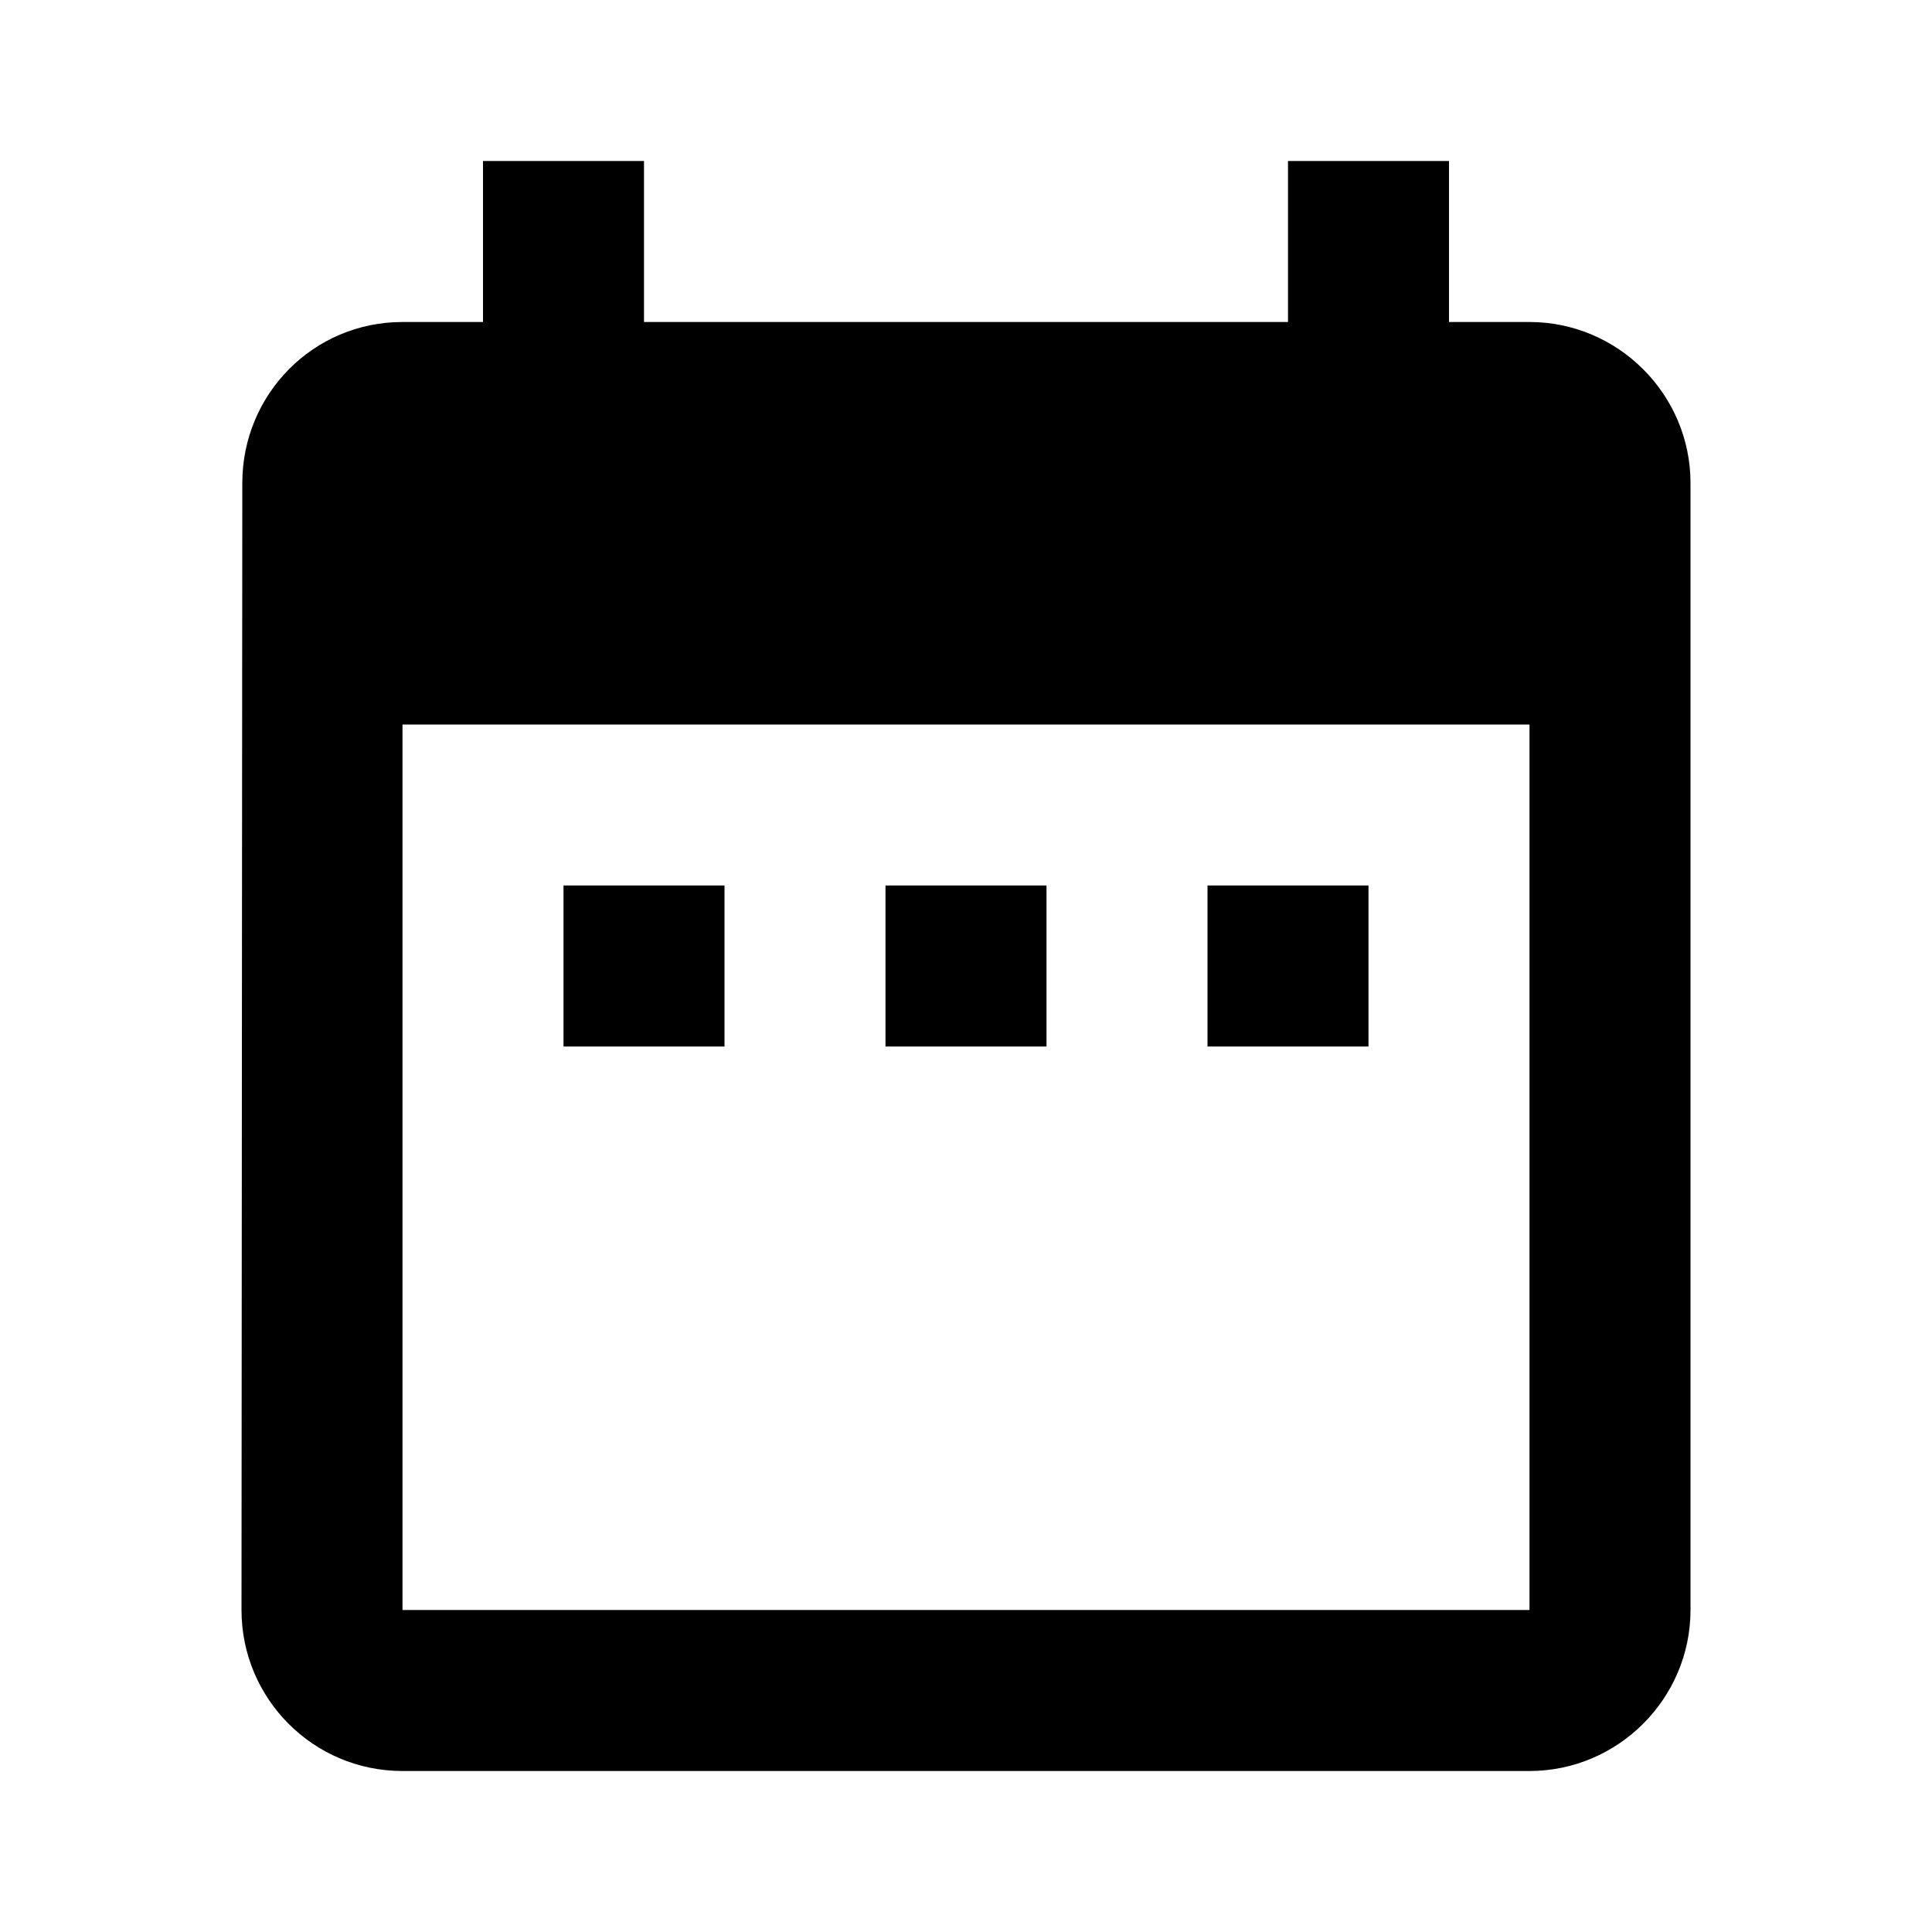
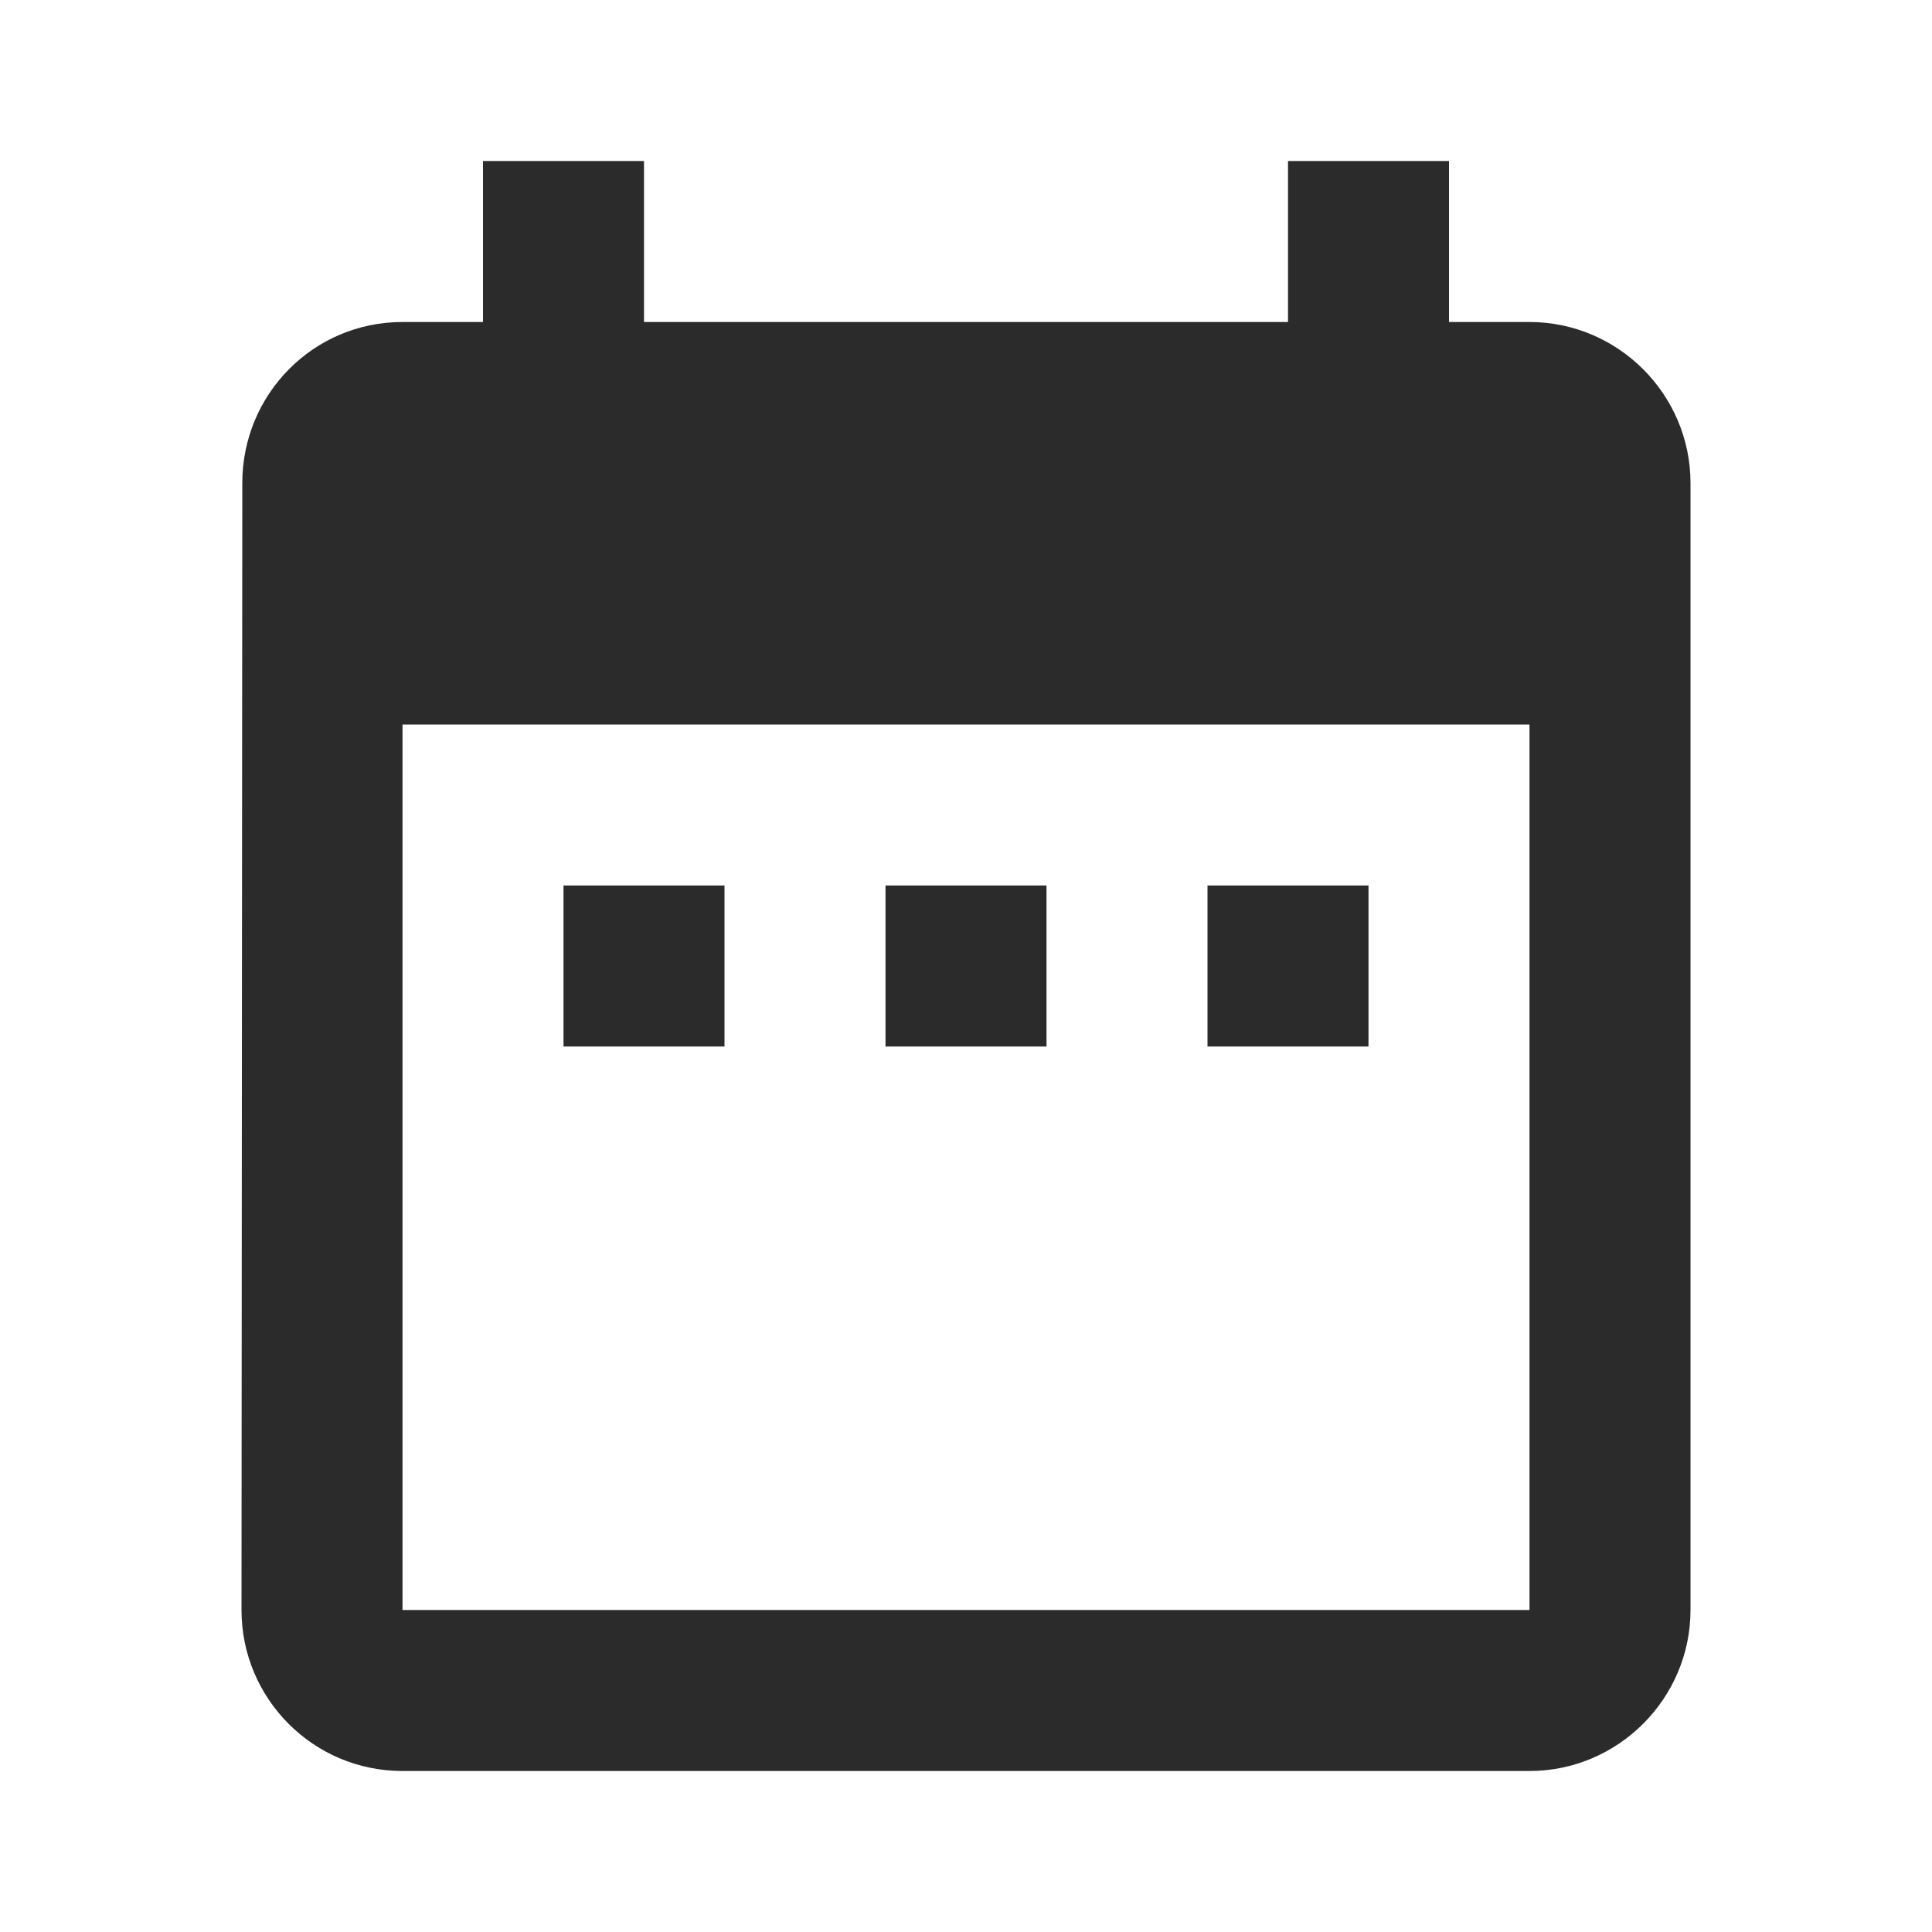
- <svg xmlns="http://www.w3.org/2000/svg" fill="#000" width="800px" height="800px" viewBox="0 0 24 24">
+ <svg xmlns="http://www.w3.org/2000/svg" fill="#2b2b2b" width="800px" height="800px" viewBox="0 0 24 24">
  <path d="M9 11H7v2h2v-2zm4 0h-2v2h2v-2zm4 0h-2v2h2v-2zm2-7h-1V2h-2v2H8V2H6v2H5c-1.11 0-1.99.9-1.99 2L3 20c0 1.1.89 2 2 2h14c1.1 0 2-.9 2-2V6c0-1.1-.9-2-2-2zm0 16H5V9h14v11z" />
</svg>
